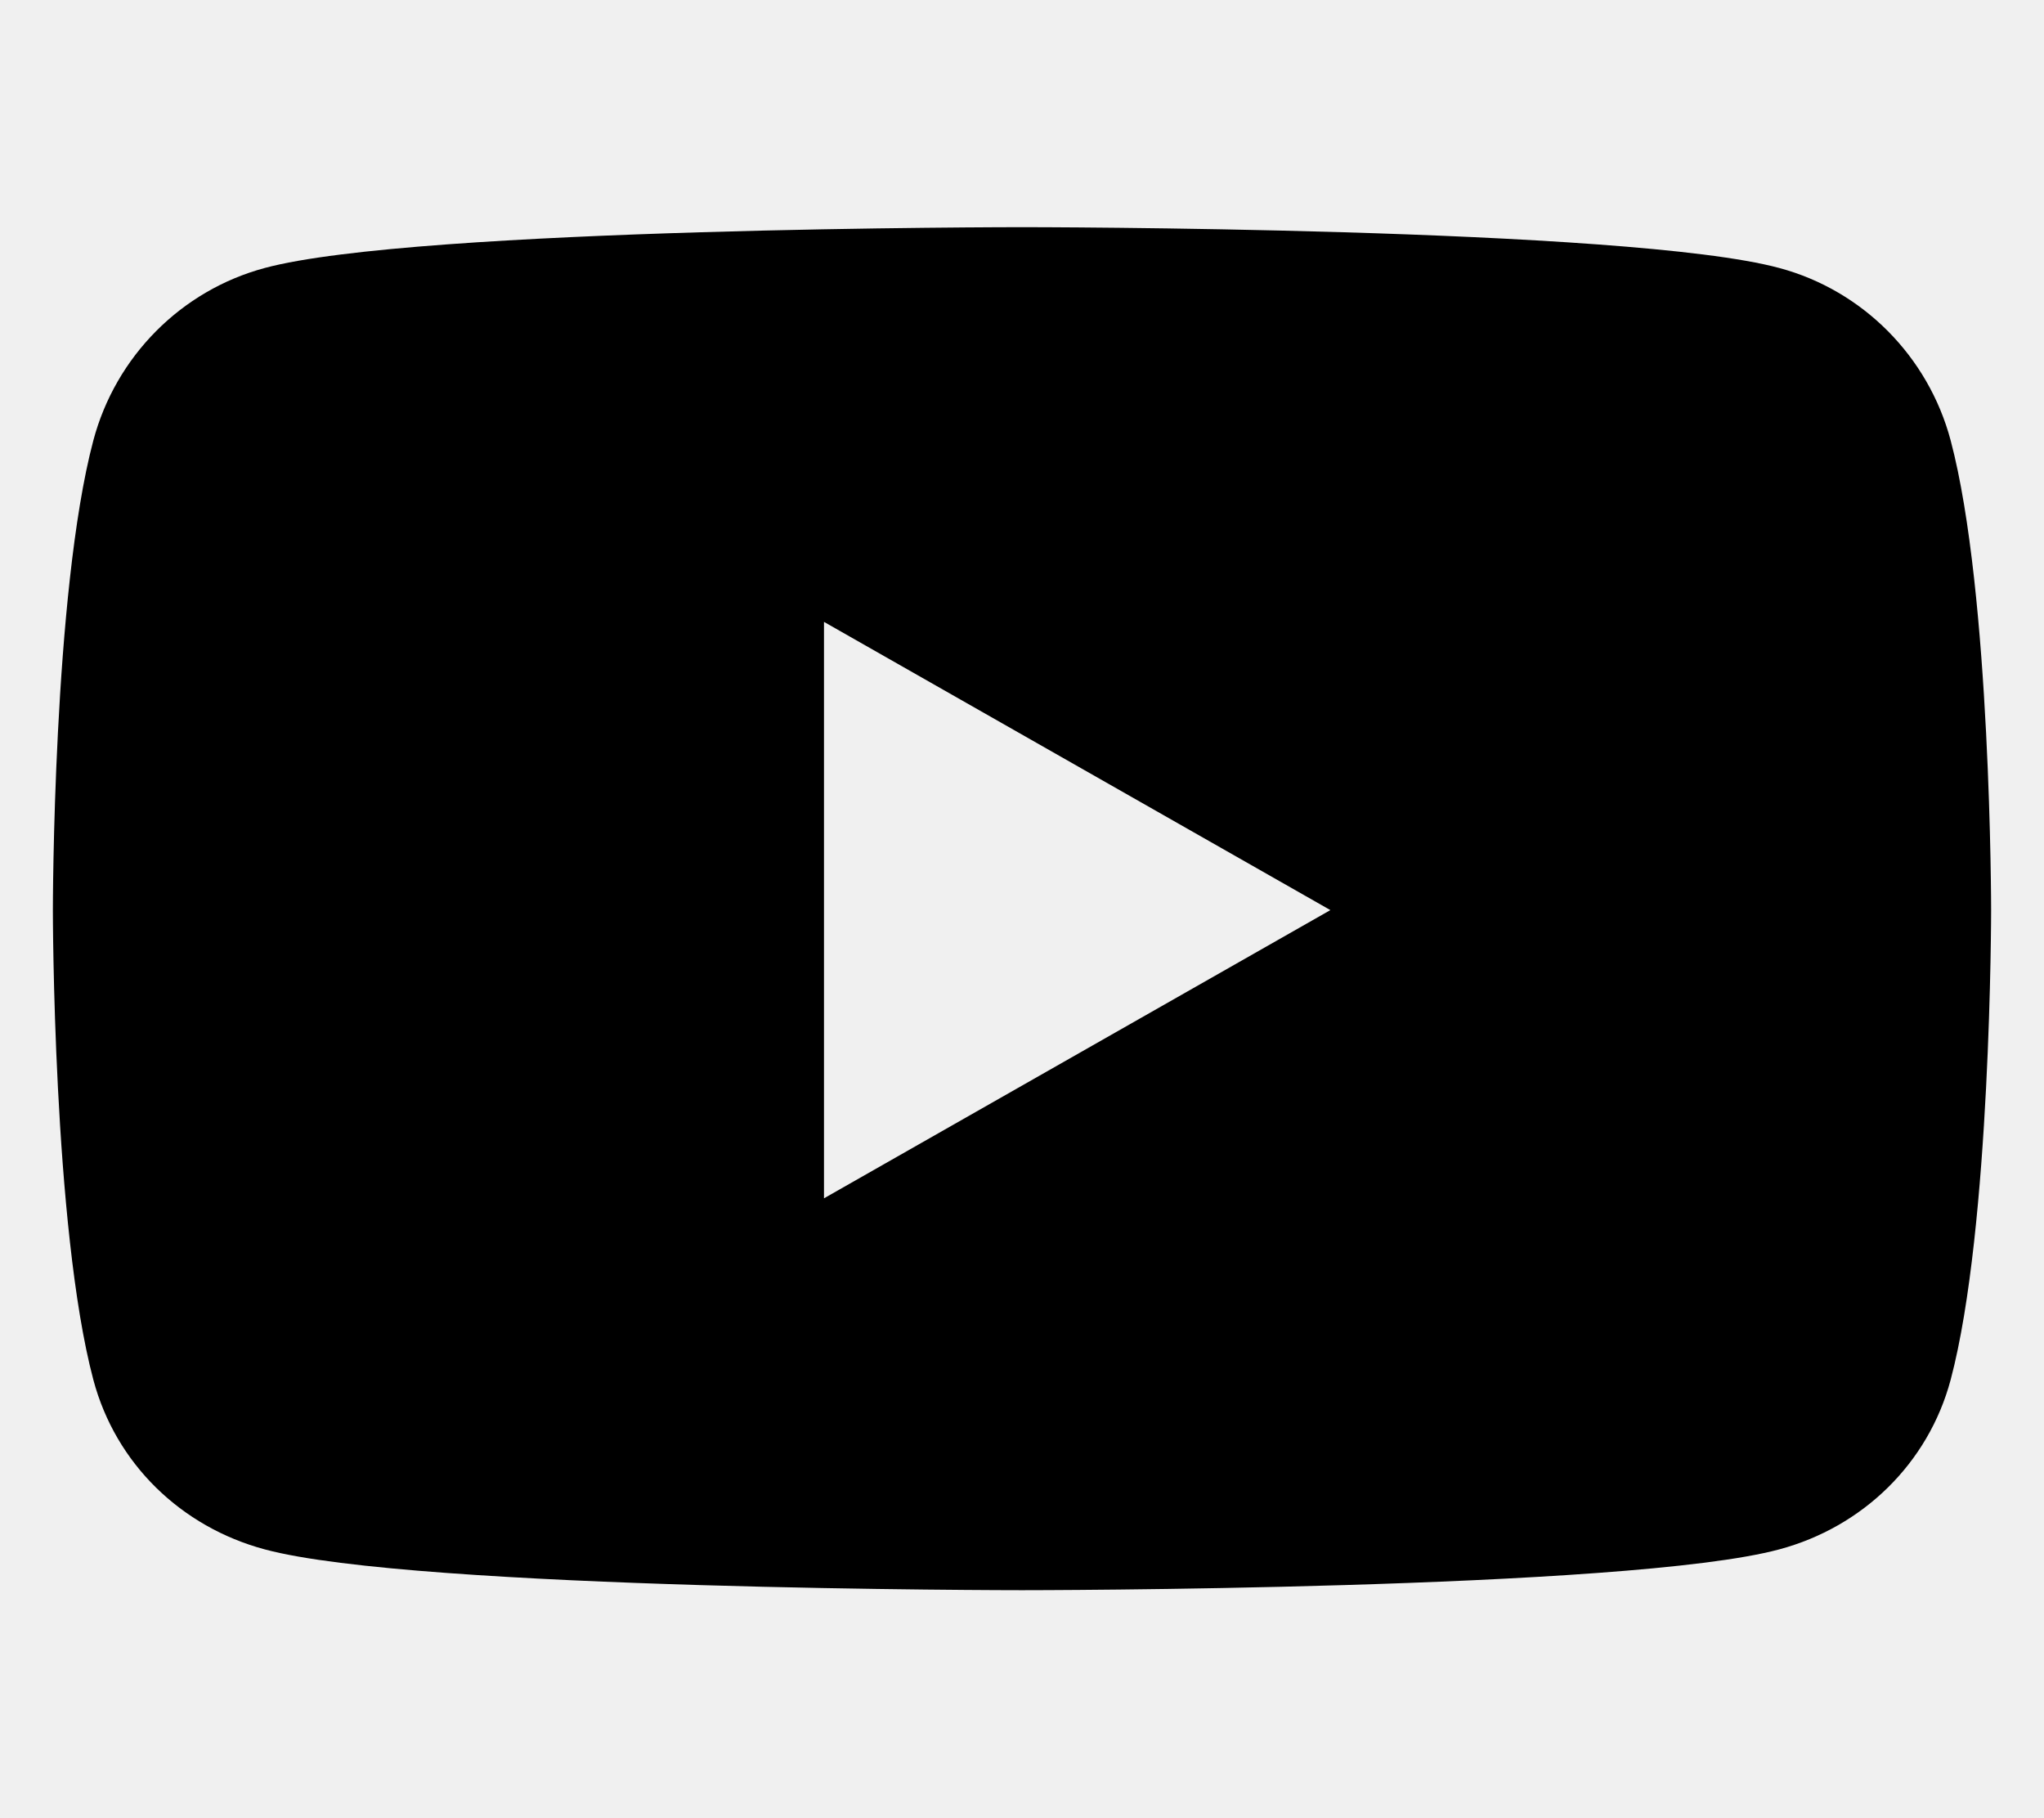
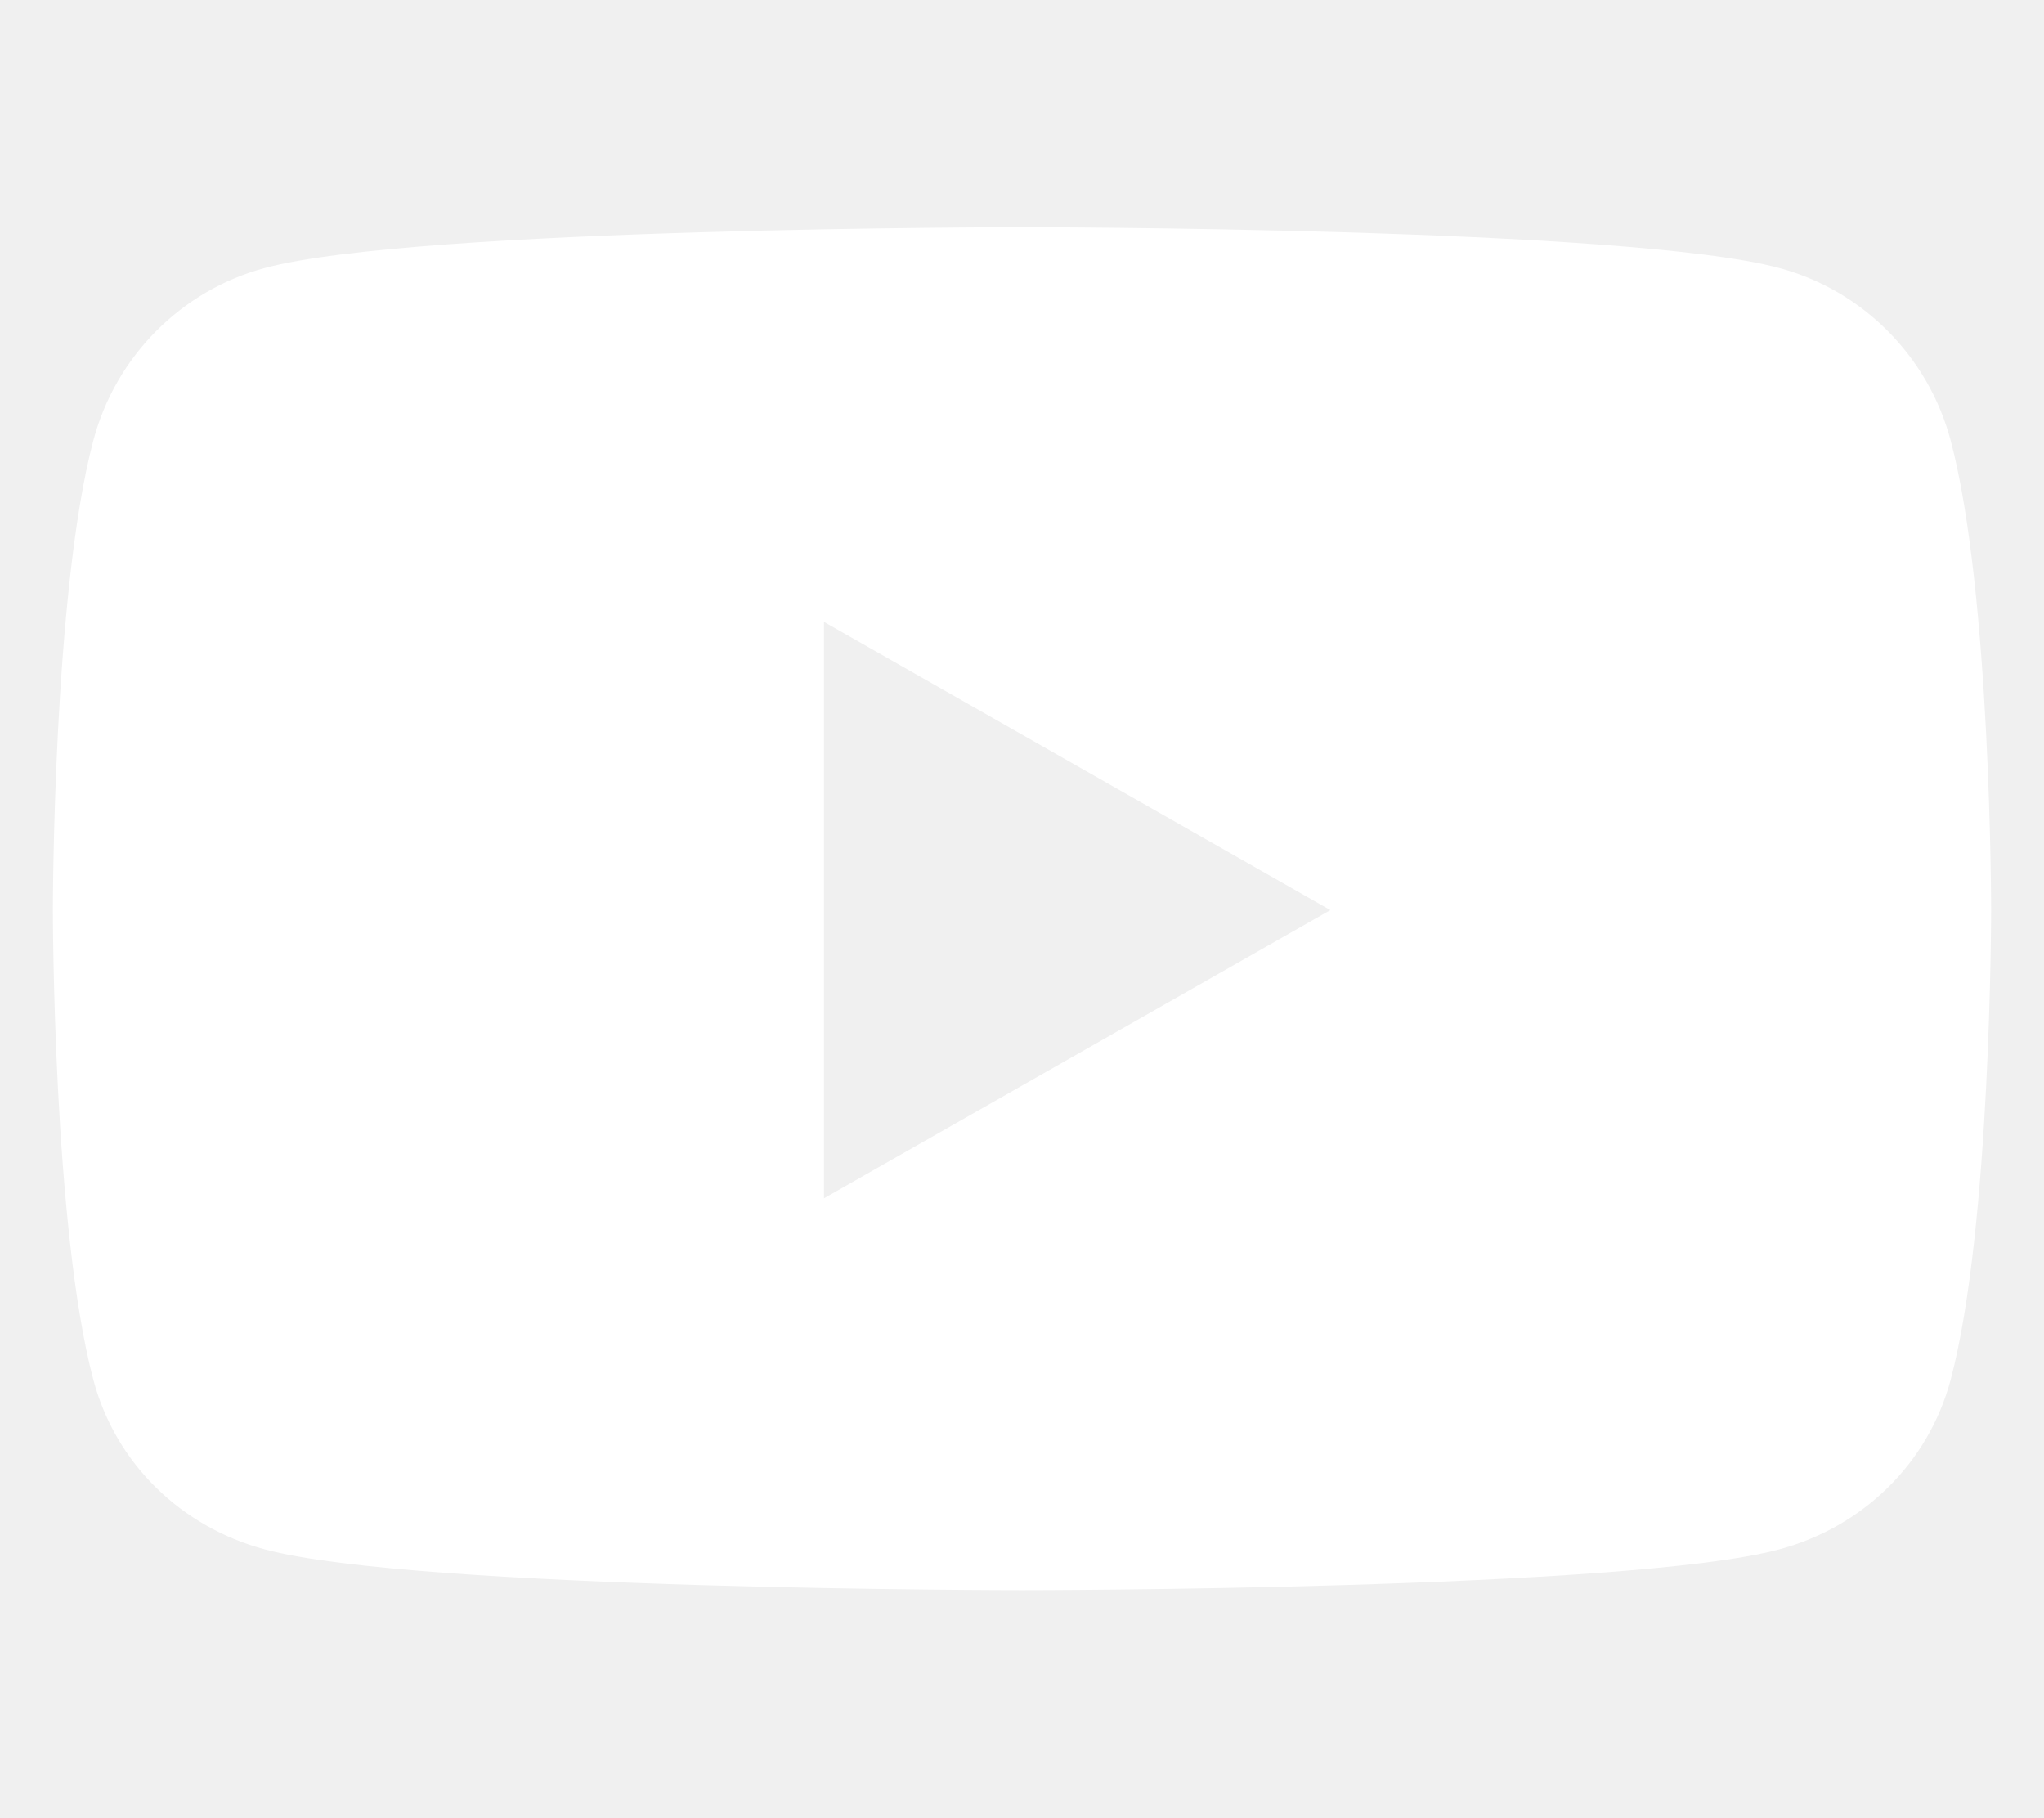
<svg xmlns="http://www.w3.org/2000/svg" viewBox="0 0 576 512">
-   <path d="M549.7 124.1c-6.3-23.7-24.8-42.3-48.3-48.6C458.8 64 288 64 288 64S117.2 64 74.6 75.5c-23.5 6.3-42 24.9-48.3 48.6-11.4 42.9-11.4 132.3-11.4 132.3s0 89.4 11.4 132.3c6.3 23.7 24.8 41.5 48.3 47.8C117.2 448 288 448 288 448s170.8 0 213.4-11.5c23.5-6.3 42-24.2 48.3-47.8 11.4-42.9 11.4-132.3 11.4-132.3s0-89.4-11.4-132.3zm-317.5 213.5V175.2l142.7 81.2-142.7 81.2z" />
+   <path fill="#ffffff" d="M549.7 124.1c-6.3-23.7-24.8-42.3-48.3-48.6C458.8 64 288 64 288 64S117.2 64 74.6 75.5c-23.5 6.3-42 24.9-48.3 48.6-11.4 42.9-11.4 132.3-11.4 132.3s0 89.4 11.4 132.3c6.3 23.7 24.8 41.5 48.3 47.8C117.2 448 288 448 288 448s170.8 0 213.4-11.5c23.5-6.3 42-24.2 48.3-47.8 11.4-42.9 11.4-132.3 11.4-132.3s0-89.4-11.4-132.3zm-317.5 213.5V175.2l142.7 81.2-142.7 81.2z" />
</svg>
